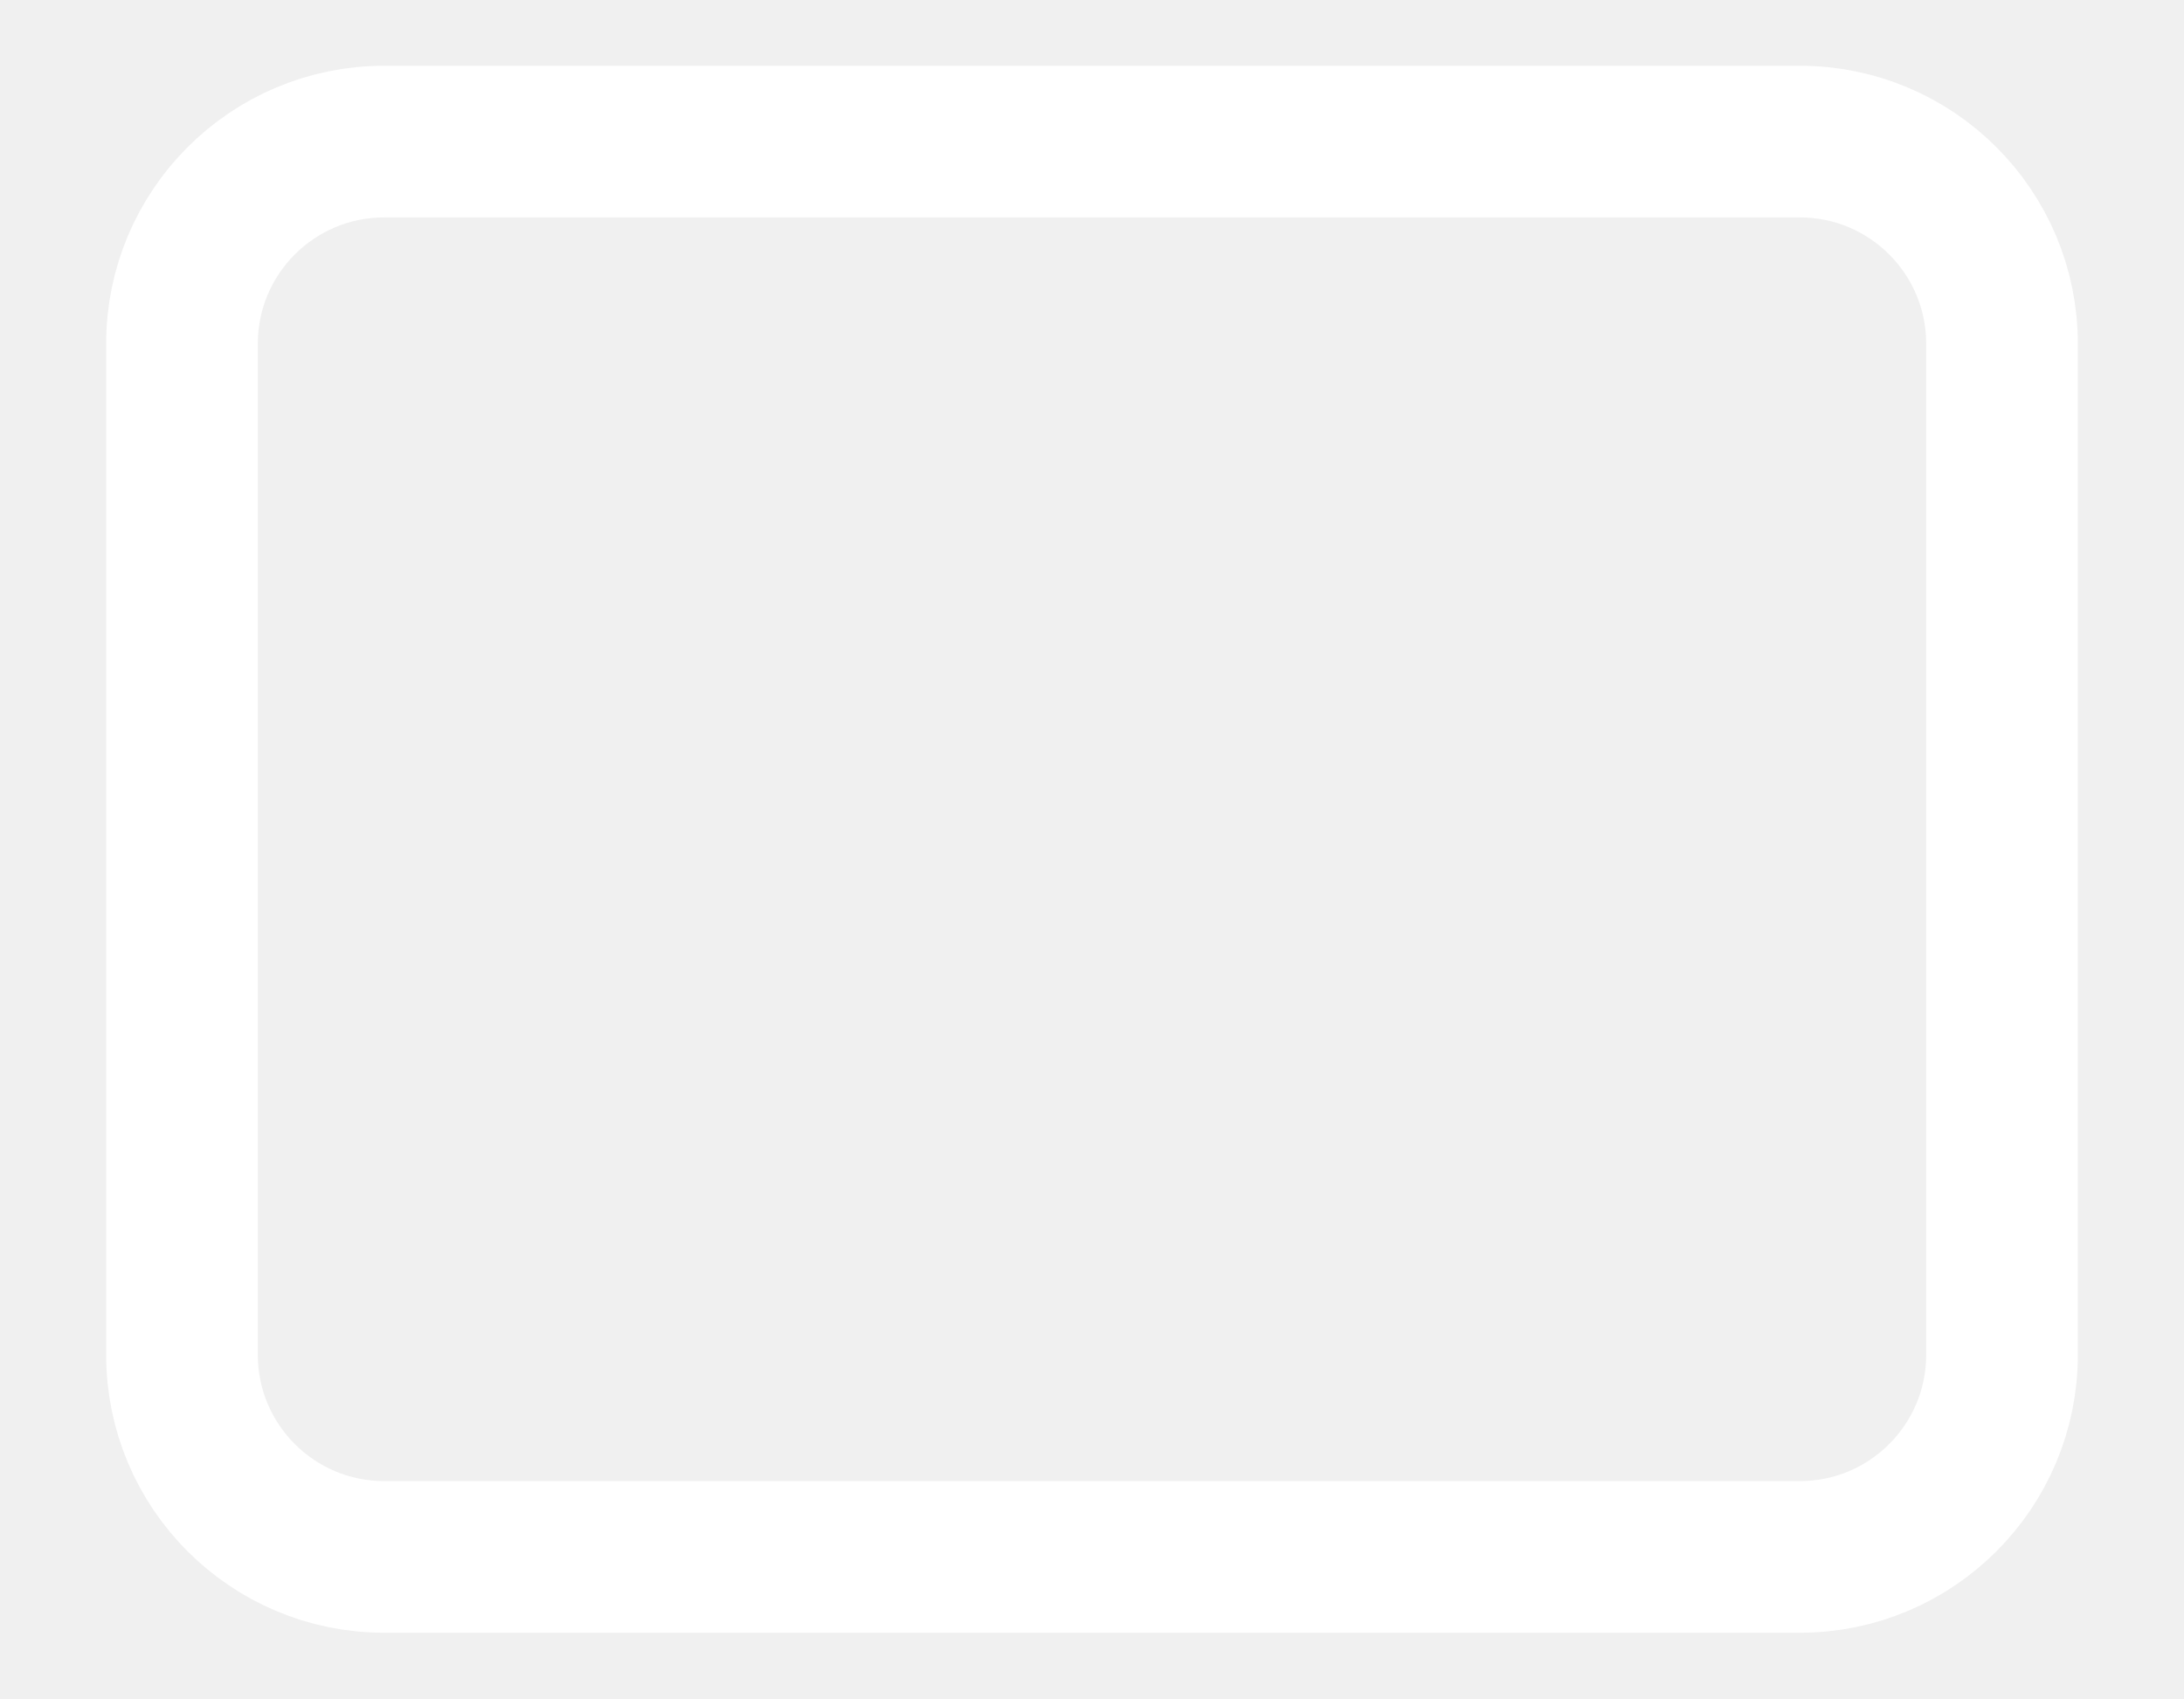
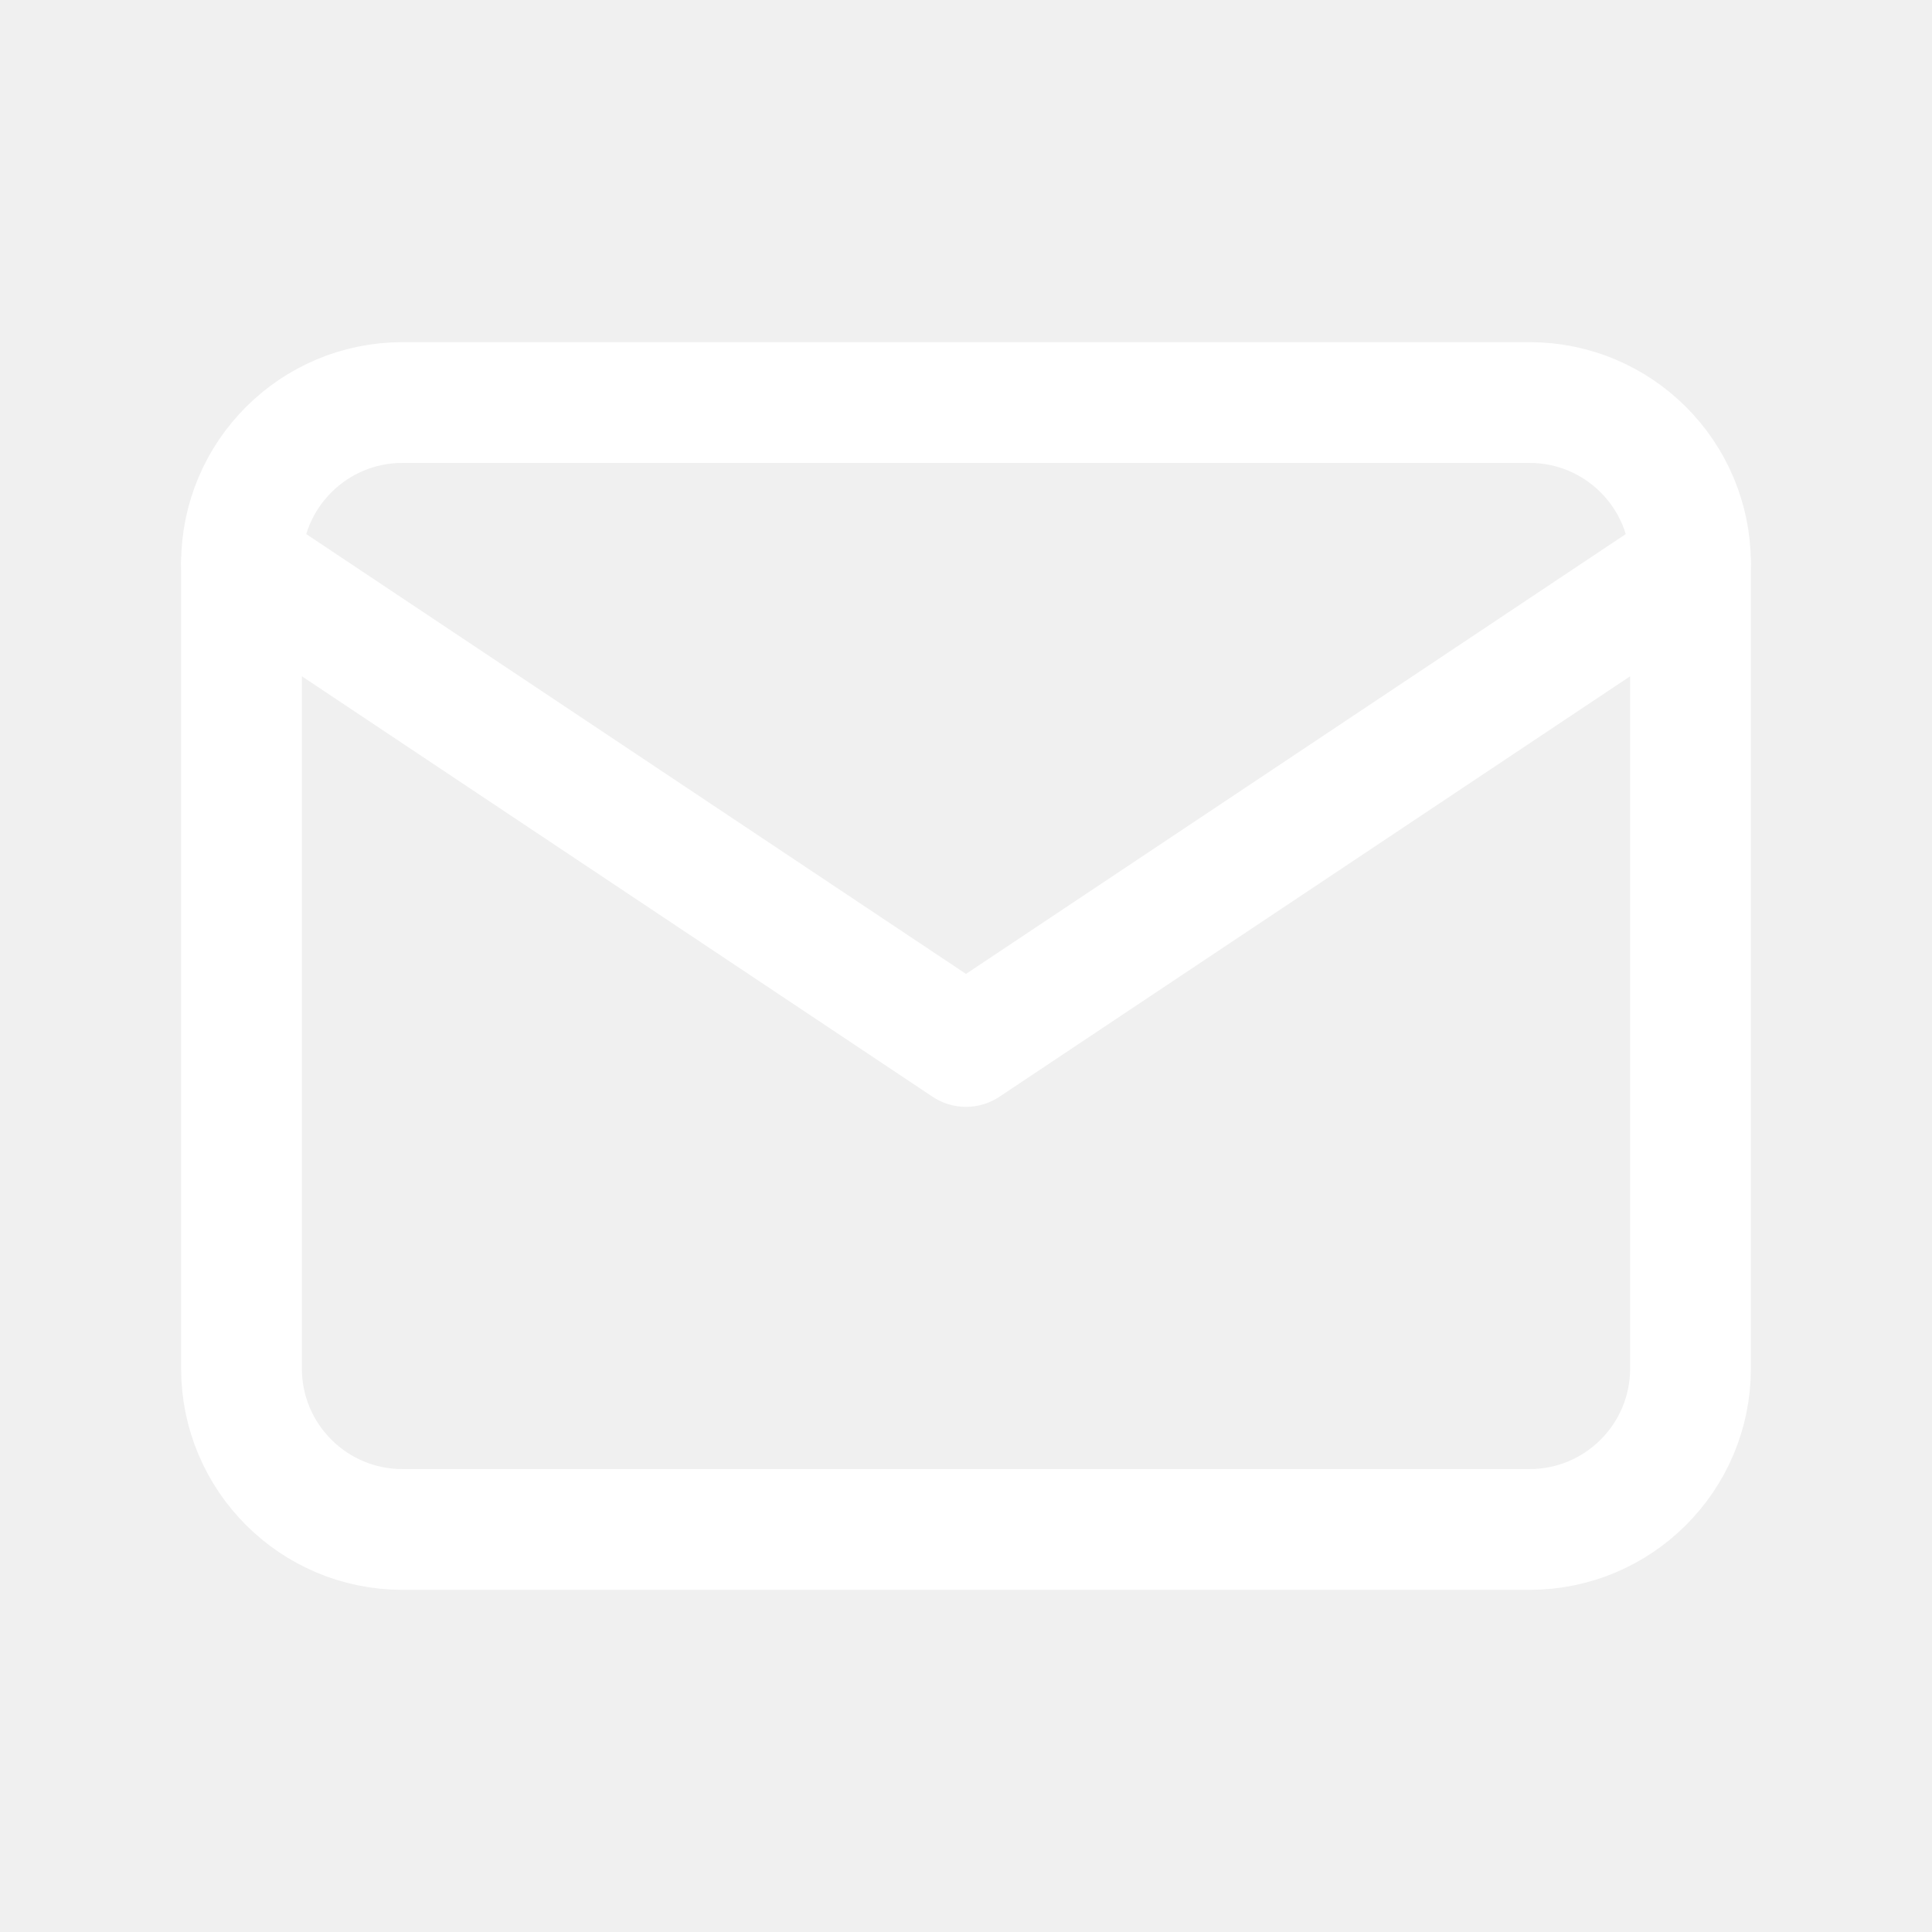
- <svg xmlns="http://www.w3.org/2000/svg" width="18" height="14" viewBox="0 0 18 14" fill="none">
-   <path d="M14.833 1.167H3.167C2.246 1.167 1.5 1.913 1.5 2.833V11.167C1.5 12.087 2.246 12.833 3.167 12.833H14.833C15.754 12.833 16.5 12.087 16.5 11.167V2.833C16.5 1.913 15.754 1.167 14.833 1.167Z" stroke="white" stroke-width="1.25" stroke-linecap="round" stroke-linejoin="round" />
+ <svg xmlns="http://www.w3.org/2000/svg" width="20" height="20" viewBox="0 0 20 20" fill="none">
+   <g clip-path="url(#clip0_3738_55)">
+     <path d="M15.833 4.167H4.167C3.246 4.167 2.5 4.913 2.5 5.833V14.167C2.5 15.087 3.246 15.833 4.167 15.833H15.833C16.754 15.833 17.5 15.087 17.5 14.167V5.833C17.5 4.913 16.754 4.167 15.833 4.167Z" stroke="white" stroke-width="1.25" stroke-linecap="round" stroke-linejoin="round" />
+     <path d="M2.5 5.833L10 10.833L17.5 5.833" stroke="white" stroke-width="1.25" stroke-linecap="round" stroke-linejoin="round" />
+   </g>
+   <defs>
+     <clipPath id="clip0_3738_55">
+       <rect width="20" height="20" fill="white" />
+     </clipPath>
+   </defs>
</svg>
